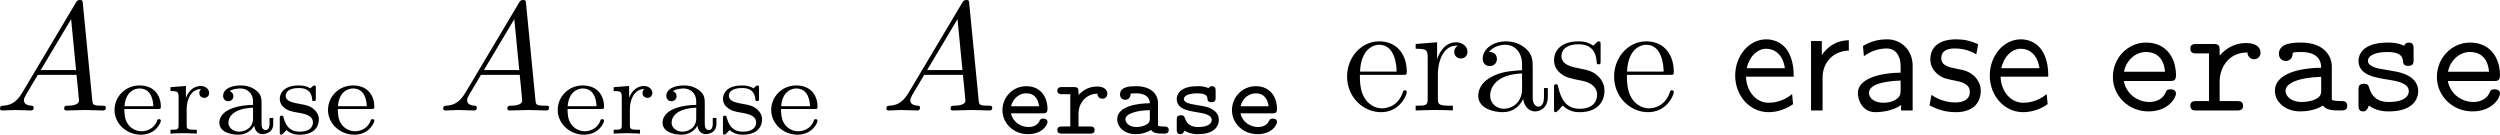
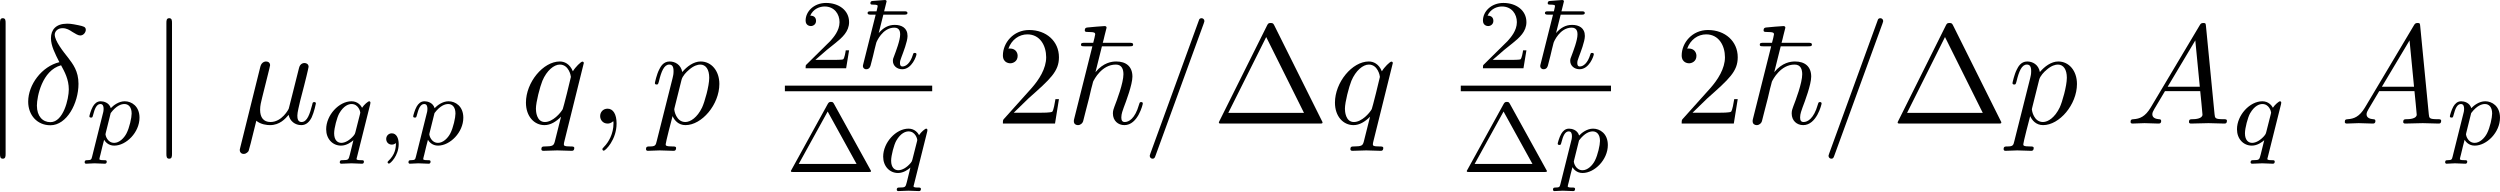
- <svg xmlns="http://www.w3.org/2000/svg" xmlns:xlink="http://www.w3.org/1999/xlink" version="1.1" width="161.42pt" height="8.697pt" viewBox="-71.651 -72.325 161.42 8.697">
+ <svg xmlns="http://www.w3.org/2000/svg" xmlns:xlink="http://www.w3.org/1999/xlink" version="1.1" width="177.291pt" height="13.551pt" viewBox="-70.814 -72.036 177.291 13.551">
  <defs>
-     <path id="g2-97" d="M3.646-.319C3.866-.01 4.344 0 4.722 0C5.001 0 5.22 0 5.22-.309C5.22-.608 4.971-.608 4.822-.608C4.403-.608 4.304-.658 4.224-.687V-2.839C4.224-3.547 3.686-4.384 2.252-4.384C1.823-4.384 .807-4.384 .807-3.656C.807-3.357 1.016-3.198 1.255-3.198C1.405-3.198 1.684-3.288 1.694-3.656C1.694-3.736 1.704-3.746 1.903-3.766C2.042-3.776 2.172-3.776 2.262-3.776C3.019-3.776 3.537-3.467 3.537-2.76C1.773-2.73 .548-2.232 .548-1.275C.548-.588 1.176 .06 2.192 .06C2.56 .06 3.178-.01 3.646-.319ZM3.537-2.172V-1.335C3.537-1.106 3.537-.897 3.148-.717C2.79-.548 2.341-.548 2.262-.548C1.644-.548 1.235-.887 1.235-1.275C1.235-1.763 2.092-2.132 3.537-2.172Z" />
-     <path id="g2-101" d="M4.224-1.903C4.433-1.903 4.623-1.903 4.623-2.271C4.623-3.407 3.985-4.384 2.69-4.384C1.504-4.384 .548-3.387 .548-2.162C.548-.946 1.554 .06 2.839 .06C4.154 .06 4.623-.837 4.623-1.086C4.623-1.365 4.334-1.365 4.274-1.365C4.095-1.365 4.015-1.335 3.945-1.146C3.726-.638 3.188-.548 2.909-.548C2.162-.548 1.415-1.046 1.255-1.903H4.224ZM1.265-2.501C1.405-3.228 1.993-3.776 2.69-3.776C3.208-3.776 3.826-3.527 3.915-2.501H1.265Z" />
-     <path id="g2-114" d="M2.212-1.853C2.212-2.79 2.8-3.746 4.005-3.746C4.015-3.507 4.184-3.308 4.433-3.308C4.653-3.308 4.852-3.467 4.852-3.736C4.852-3.935 4.732-4.354 3.905-4.354C3.397-4.354 2.76-4.174 2.212-3.547V-3.885C2.212-4.194 2.152-4.294 1.813-4.294H.717C.568-4.294 .319-4.294 .319-3.995C.319-3.686 .558-3.686 .717-3.686H1.524V-.608H.717C.568-.608 .319-.608 .319-.309C.319 0 .558 0 .717 0H3.318C3.467 0 3.726 0 3.726-.299C3.726-.608 3.467-.608 3.318-.608H2.212V-1.853Z" />
-     <path id="g2-115" d="M2.969-2.54C2.74-2.58 2.54-2.61 2.291-2.66C2.002-2.7 1.325-2.819 1.325-3.208C1.325-3.467 1.644-3.776 2.59-3.776C3.417-3.776 3.557-3.477 3.587-3.218C3.597-3.049 3.616-2.879 3.925-2.879C4.274-2.879 4.274-3.088 4.274-3.288V-3.975C4.274-4.134 4.274-4.384 3.975-4.384C3.736-4.384 3.696-4.244 3.676-4.174C3.238-4.384 2.8-4.384 2.61-4.384C.946-4.384 .717-3.567 .717-3.208C.717-2.291 1.763-2.122 2.68-1.983C3.168-1.903 3.965-1.773 3.965-1.245C3.965-.877 3.597-.548 2.69-.548C2.222-.548 1.664-.658 1.415-1.435C1.365-1.614 1.325-1.724 1.066-1.724C.717-1.724 .717-1.514 .717-1.315V-.349C.717-.189 .717 .06 1.016 .06C1.106 .06 1.265 .05 1.385-.319C1.873 .04 2.401 .06 2.68 .06C4.254 .06 4.573-.767 4.573-1.245C4.573-2.281 3.288-2.491 2.969-2.54Z" />
-     <path id="g0-97" d="M3.975-2.879C3.975-3.895 3.248-4.593 2.331-4.593C1.684-4.593 1.235-4.433 .767-4.164L.827-3.507C1.345-3.875 1.843-4.005 2.331-4.005C2.8-4.005 3.198-3.606 3.198-2.869V-2.441C1.704-2.421 .438-2.002 .438-1.126C.438-.697 .707 .11 1.574 .11C1.714 .11 2.65 .09 3.228-.359V0H3.975V-2.879ZM3.198-1.315C3.198-1.126 3.198-.877 2.859-.687C2.57-.508 2.192-.498 2.082-.498C1.604-.498 1.156-.727 1.156-1.146C1.156-1.843 2.77-1.913 3.198-1.933V-1.315Z" />
-     <path id="g0-101" d="M4.125-2.182C4.125-2.521 4.115-3.268 3.726-3.866C3.318-4.483 2.71-4.593 2.351-4.593C1.245-4.593 .349-3.537 .349-2.252C.349-.936 1.305 .11 2.501 .11C3.128 .11 3.696-.13 4.085-.408L4.025-1.056C3.397-.538 2.74-.498 2.511-.498C1.714-.498 1.076-1.205 1.046-2.182H4.125ZM1.096-2.73C1.255-3.487 1.783-3.985 2.351-3.985C2.869-3.985 3.427-3.646 3.557-2.73H1.096Z" />
-     <path id="g0-114" d="M1.564-2.132C1.564-3.128 2.281-3.846 3.258-3.866V-4.533C2.371-4.523 1.823-4.035 1.514-3.577V-4.483H.817V0H1.564V-2.132Z" />
-     <path id="g0-115" d="M3.417-4.274C2.899-4.513 2.491-4.593 1.983-4.593C1.733-4.593 .329-4.593 .329-3.288C.329-2.8 .618-2.481 .867-2.291C1.176-2.072 1.395-2.032 1.943-1.923C2.301-1.853 2.879-1.733 2.879-1.205C2.879-.518 2.092-.518 1.943-.518C1.136-.518 .578-.887 .399-1.006L.279-.329C.598-.169 1.146 .11 1.953 .11C2.132 .11 2.68 .11 3.108-.209C3.417-.448 3.587-.847 3.587-1.275C3.587-1.823 3.218-2.162 3.198-2.192C2.809-2.54 2.54-2.6 2.042-2.69C1.494-2.8 1.036-2.899 1.036-3.387C1.036-4.005 1.753-4.005 1.883-4.005C2.202-4.005 2.73-3.965 3.298-3.626L3.417-4.274Z" />
-     <path id="g4-97" d="M3.318-.757C3.357-.359 3.626 .06 4.095 .06C4.304 .06 4.912-.08 4.912-.887V-1.445H4.663V-.887C4.663-.309 4.413-.249 4.304-.249C3.975-.249 3.935-.697 3.935-.747V-2.74C3.935-3.158 3.935-3.547 3.577-3.915C3.188-4.304 2.69-4.463 2.212-4.463C1.395-4.463 .707-3.995 .707-3.337C.707-3.039 .907-2.869 1.166-2.869C1.445-2.869 1.624-3.068 1.624-3.328C1.624-3.447 1.574-3.776 1.116-3.786C1.385-4.134 1.873-4.244 2.192-4.244C2.68-4.244 3.248-3.856 3.248-2.969V-2.6C2.74-2.57 2.042-2.54 1.415-2.242C.667-1.903 .418-1.385 .418-.946C.418-.139 1.385 .11 2.012 .11C2.67 .11 3.128-.289 3.318-.757ZM3.248-2.391V-1.395C3.248-.448 2.531-.11 2.082-.11C1.594-.11 1.186-.458 1.186-.956C1.186-1.504 1.604-2.331 3.248-2.391Z" />
-     <path id="g4-101" d="M1.116-2.511C1.176-3.995 2.012-4.244 2.351-4.244C3.377-4.244 3.477-2.899 3.477-2.511H1.116ZM1.106-2.301H3.885C4.105-2.301 4.134-2.301 4.134-2.511C4.134-3.497 3.597-4.463 2.351-4.463C1.196-4.463 .279-3.437 .279-2.192C.279-.857 1.325 .11 2.471 .11C3.686 .11 4.134-.996 4.134-1.186C4.134-1.285 4.055-1.305 4.005-1.305C3.915-1.305 3.895-1.245 3.875-1.166C3.527-.139 2.63-.139 2.531-.139C2.032-.139 1.634-.438 1.405-.807C1.106-1.285 1.106-1.943 1.106-2.301Z" />
-     <path id="g4-114" d="M1.664-3.308V-4.403L.279-4.294V-3.985C.976-3.985 1.056-3.915 1.056-3.427V-.757C1.056-.309 .946-.309 .279-.309V0C.667-.01 1.136-.03 1.415-.03C1.813-.03 2.281-.03 2.68 0V-.309H2.471C1.733-.309 1.714-.418 1.714-.777V-2.311C1.714-3.298 2.132-4.184 2.889-4.184C2.959-4.184 2.979-4.184 2.999-4.174C2.969-4.164 2.77-4.045 2.77-3.786C2.77-3.507 2.979-3.357 3.198-3.357C3.377-3.357 3.626-3.477 3.626-3.796S3.318-4.403 2.889-4.403C2.162-4.403 1.803-3.736 1.664-3.308Z" />
-     <path id="g4-115" d="M2.072-1.933C2.291-1.893 3.108-1.733 3.108-1.016C3.108-.508 2.76-.11 1.983-.11C1.146-.11 .787-.677 .598-1.524C.568-1.654 .558-1.694 .458-1.694C.329-1.694 .329-1.624 .329-1.445V-.13C.329 .04 .329 .11 .438 .11C.488 .11 .498 .1 .687-.09C.707-.11 .707-.13 .887-.319C1.325 .1 1.773 .11 1.983 .11C3.128 .11 3.587-.558 3.587-1.275C3.587-1.803 3.288-2.102 3.168-2.222C2.839-2.54 2.451-2.62 2.032-2.7C1.474-2.809 .807-2.939 .807-3.517C.807-3.866 1.066-4.274 1.923-4.274C3.019-4.274 3.068-3.377 3.088-3.068C3.098-2.979 3.188-2.979 3.208-2.979C3.337-2.979 3.337-3.029 3.337-3.218V-4.224C3.337-4.394 3.337-4.463 3.228-4.463C3.178-4.463 3.158-4.463 3.029-4.344C2.999-4.304 2.899-4.214 2.859-4.184C2.481-4.463 2.072-4.463 1.923-4.463C.707-4.463 .329-3.796 .329-3.238C.329-2.889 .488-2.61 .757-2.391C1.076-2.132 1.355-2.072 2.072-1.933Z" />
-     <path id="g1-97" d="M3.006-1.967C3.006-2.545 2.552-3.062 1.597-3.062C1.269-3.062 .551-3.062 .551-2.525C.551-2.336 .683-2.183 .893-2.183C1.025-2.183 1.213-2.267 1.227-2.518C1.227-2.573 1.234-2.58 1.325-2.594C1.402-2.601 1.52-2.601 1.604-2.601C2.176-2.601 2.476-2.343 2.476-1.96C1.73-1.96 .37-1.785 .37-.928C.37-.411 .851 .035 1.555 .035C2.113 .035 2.462-.174 2.552-.237C2.699-.021 2.992 0 3.327 0C3.515 0 3.696 0 3.696-.23S3.501-.46 3.403-.46C3.138-.46 3.075-.481 3.006-.509V-1.967ZM2.476-.997C2.476-.851 2.476-.69 2.204-.558C1.96-.432 1.688-.425 1.597-.425C1.186-.425 .9-.669 .9-.928C.9-1.297 1.667-1.506 2.476-1.513V-.997Z" />
-     <path id="g1-101" d="M2.978-1.311C3.11-1.311 3.278-1.311 3.278-1.576C3.278-2.413 2.803-3.062 1.904-3.062C1.046-3.062 .37-2.364 .37-1.513C.37-.683 1.067 .035 2.015 .035C2.971 .035 3.278-.579 3.278-.753C3.278-.907 3.159-.969 3.013-.969C2.894-.969 2.824-.962 2.755-.809C2.615-.495 2.273-.425 2.05-.425C1.541-.425 1.032-.76 .921-1.311H2.978ZM.928-1.764C1.032-2.253 1.444-2.601 1.904-2.601C2.532-2.601 2.692-2.113 2.734-1.764H.928Z" />
-     <path id="g1-114" d="M1.576-1.276C1.576-2.036 2.12-2.58 2.797-2.58C2.81-2.308 3.006-2.253 3.117-2.253C3.292-2.253 3.438-2.378 3.438-2.58C3.438-2.755 3.313-3.041 2.769-3.041C2.127-3.041 1.75-2.671 1.576-2.497V-2.706C1.576-2.943 1.506-3.006 1.276-3.006H.516C.418-3.006 .209-3.006 .209-2.776S.418-2.545 .516-2.545H1.046V-.46H.516C.418-.46 .209-.46 .209-.23S.418 0 .516 0H2.315C2.427 0 2.615 0 2.615-.23S2.427-.46 2.315-.46H1.576V-1.276Z" />
-     <path id="g1-115" d="M3.02-2.762C3.02-2.866 3.02-3.062 2.79-3.062C2.629-3.062 2.594-2.978 2.573-2.936C2.287-3.062 2.008-3.062 1.848-3.062C.663-3.062 .509-2.476 .509-2.232C.509-1.583 1.241-1.471 1.855-1.374C2.232-1.311 2.769-1.227 2.769-.886C2.769-.635 2.504-.425 1.897-.425C1.465-.425 1.186-.572 1.039-.99C1.004-1.102 .976-1.186 .774-1.186C.509-1.186 .509-1.011 .509-.886V-.265C.509-.16 .509 .035 .739 .035C.809 .035 .934 .014 1.004-.195C1.36 .035 1.75 .035 1.89 .035C3.075 .035 3.229-.621 3.229-.879C3.229-1.046 3.173-1.297 2.908-1.499C2.629-1.709 2.357-1.75 1.869-1.834C1.395-1.911 .969-1.981 .969-2.232C.969-2.371 1.137-2.601 1.834-2.601C2.462-2.601 2.483-2.378 2.49-2.253C2.504-2.029 2.678-2.029 2.755-2.029C3.02-2.029 3.02-2.197 3.02-2.329V-2.762Z" />
-     <path id="g5-97" d="M3.11-1.869C3.11-2.239 3.11-2.504 2.79-2.762C2.504-2.999 2.169-3.11 1.757-3.11C1.095-3.11 .628-2.859 .628-2.434C.628-2.211 .781-2.092 .962-2.092C1.151-2.092 1.29-2.232 1.29-2.42C1.29-2.538 1.234-2.685 1.046-2.741C1.297-2.915 1.702-2.915 1.743-2.915C2.134-2.915 2.559-2.657 2.559-2.071V-1.855C2.176-1.841 1.716-1.82 1.206-1.632C.579-1.402 .384-1.018 .384-.704C.384-.105 1.109 .07 1.604 .07C2.162 .07 2.49-.244 2.636-.516C2.664-.23 2.852 .035 3.173 .035C3.187 .035 3.864 .035 3.864-.628V-1.011H3.626V-.635C3.626-.565 3.626-.23 3.368-.23S3.11-.558 3.11-.649V-1.869ZM2.559-.983C2.559-.314 1.974-.126 1.66-.126C1.304-.126 .969-.363 .969-.704C.969-1.088 1.304-1.625 2.559-1.674V-.983Z" />
-     <path id="g5-101" d="M3.068-1.59C3.215-1.59 3.264-1.59 3.264-1.743C3.264-2.357 2.922-3.11 1.883-3.11C.969-3.11 .272-2.385 .272-1.527C.272-.642 1.046 .07 1.974 .07C2.915 .07 3.264-.683 3.264-.837C3.264-.865 3.25-.934 3.145-.934C3.055-.934 3.041-.893 3.02-.823C2.803-.258 2.273-.153 2.022-.153C1.695-.153 1.381-.3 1.172-.565C.914-.893 .907-1.318 .907-1.59H3.068ZM.914-1.771C.99-2.755 1.618-2.915 1.883-2.915C2.741-2.915 2.769-1.946 2.776-1.771H.914Z" />
-     <path id="g5-114" d="M1.388-1.59C1.388-2.176 1.66-2.88 2.322-2.88C2.26-2.831 2.204-2.741 2.204-2.629C2.204-2.399 2.385-2.308 2.518-2.308C2.685-2.308 2.838-2.42 2.838-2.629C2.838-2.866 2.615-3.075 2.287-3.075C1.939-3.075 1.555-2.859 1.346-2.329H1.339V-3.075L.342-2.999V-2.748C.809-2.748 .865-2.699 .865-2.357V-.551C.865-.251 .795-.251 .342-.251V0C.377 0 .851-.028 1.137-.028C1.437-.028 1.743-.014 2.043 0V-.251H1.904C1.388-.251 1.388-.328 1.388-.565V-1.59Z" />
-     <path id="g5-115" d="M2.643-2.929C2.643-3.048 2.643-3.11 2.545-3.11C2.511-3.11 2.497-3.11 2.406-3.027C2.392-3.02 2.322-2.957 2.28-2.922C2.071-3.068 1.806-3.11 1.548-3.11C.551-3.11 .314-2.587 .314-2.239C.314-2.015 .411-1.834 .579-1.695C.844-1.465 1.109-1.416 1.541-1.346C1.89-1.283 2.455-1.186 2.455-.718C2.455-.446 2.267-.126 1.597-.126S.683-.565 .558-1.039C.537-1.13 .53-1.158 .432-1.158C.314-1.158 .314-1.109 .314-.969V-.112C.314 .007 .314 .07 .411 .07C.474 .07 .607-.077 .746-.23C1.053 .056 1.43 .07 1.597 .07C2.504 .07 2.838-.418 2.838-.914C2.838-1.179 2.72-1.388 2.538-1.555C2.273-1.799 1.953-1.855 1.709-1.897C1.151-1.995 .697-2.078 .697-2.448C.697-2.671 .886-2.943 1.548-2.943C2.357-2.943 2.392-2.378 2.406-2.176C2.413-2.099 2.497-2.099 2.525-2.099C2.643-2.099 2.643-2.148 2.643-2.28V-2.929Z" />
+     <path id="g3-14" d="M2.63-4.354C1.385-4.055 .418-2.76 .418-1.554C.418-.598 1.056 .12 1.993 .12C3.158 .12 3.985-1.445 3.985-2.819C3.985-3.726 3.587-4.224 3.248-4.672C2.889-5.121 2.301-5.868 2.301-6.306C2.301-6.526 2.501-6.765 2.849-6.765C3.148-6.765 3.347-6.635 3.557-6.496C3.756-6.376 3.955-6.247 4.105-6.247C4.354-6.247 4.503-6.486 4.503-6.645C4.503-6.864 4.344-6.894 3.985-6.974C3.467-7.083 3.328-7.083 3.168-7.083C2.391-7.083 2.032-6.655 2.032-6.057C2.032-5.519 2.321-4.961 2.63-4.354ZM2.75-4.134C2.999-3.676 3.298-3.138 3.298-2.421C3.298-1.763 2.919-.1 1.993-.1C1.445-.1 1.036-.518 1.036-1.275C1.036-1.903 1.405-3.776 2.75-4.134Z" />
+     <path id="g3-22" d="M2.301-3.497C2.351-3.706 2.451-4.085 2.451-4.134C2.451-4.304 2.331-4.403 2.162-4.403C2.132-4.403 1.853-4.394 1.763-4.045L.329 1.724C.299 1.843 .299 1.863 .299 1.883C.299 2.032 .408 2.152 .578 2.152C.787 2.152 .907 1.973 .927 1.943C.966 1.853 1.096 1.335 1.474-.199C1.793 .07 2.242 .11 2.441 .11C3.138 .11 3.527-.339 3.766-.618C3.856-.169 4.224 .11 4.663 .11C5.011 .11 5.24-.12 5.4-.438C5.569-.797 5.699-1.405 5.699-1.425C5.699-1.524 5.609-1.524 5.579-1.524C5.479-1.524 5.469-1.484 5.44-1.345C5.27-.697 5.091-.11 4.682-.11C4.413-.11 4.384-.369 4.384-.568C4.384-.787 4.503-1.255 4.583-1.604L4.862-2.68C4.892-2.829 4.991-3.208 5.031-3.357C5.081-3.587 5.181-3.965 5.181-4.025C5.181-4.204 5.041-4.294 4.892-4.294C4.842-4.294 4.583-4.284 4.503-3.945L4.035-2.082C3.915-1.584 3.806-1.166 3.776-1.066C3.766-1.016 3.288-.11 2.481-.11C1.983-.11 1.743-.438 1.743-.976C1.743-1.265 1.813-1.544 1.883-1.823L2.301-3.497Z" />
+     <path id="g3-59" d="M2.022-.01C2.022-.667 1.773-1.056 1.385-1.056C1.056-1.056 .857-.807 .857-.528C.857-.259 1.056 0 1.385 0C1.504 0 1.634-.04 1.733-.13C1.763-.149 1.773-.159 1.783-.159S1.803-.149 1.803-.01C1.803 .727 1.455 1.325 1.126 1.654C1.016 1.763 1.016 1.783 1.016 1.813C1.016 1.883 1.066 1.923 1.116 1.923C1.225 1.923 2.022 1.156 2.022-.01Z" />
+     <path id="g3-61" d="M4.374-7.093C4.423-7.223 4.423-7.263 4.423-7.273C4.423-7.382 4.334-7.472 4.224-7.472C4.154-7.472 4.085-7.442 4.055-7.382L.598 2.112C.548 2.242 .548 2.281 .548 2.291C.548 2.401 .638 2.491 .747 2.491C.877 2.491 .907 2.421 .966 2.252L4.374-7.093Z" />
    <path id="g3-65" d="M1.783-1.146C1.385-.478 .996-.339 .558-.309C.438-.299 .349-.299 .349-.11C.349-.05 .399 0 .478 0C.747 0 1.056-.03 1.335-.03C1.664-.03 2.012 0 2.331 0C2.391 0 2.521 0 2.521-.189C2.521-.299 2.431-.309 2.361-.309C2.132-.329 1.893-.408 1.893-.658C1.893-.777 1.953-.887 2.032-1.026L2.79-2.301H5.29C5.31-2.092 5.45-.737 5.45-.638C5.45-.339 4.932-.309 4.732-.309C4.593-.309 4.493-.309 4.493-.11C4.493 0 4.613 0 4.633 0C5.041 0 5.469-.03 5.878-.03C6.127-.03 6.755 0 7.004 0C7.064 0 7.183 0 7.183-.199C7.183-.309 7.083-.309 6.954-.309C6.336-.309 6.336-.379 6.306-.667L5.699-6.894C5.679-7.093 5.679-7.133 5.509-7.133C5.35-7.133 5.31-7.064 5.25-6.964L1.783-1.146ZM2.979-2.61L4.941-5.898L5.26-2.61H2.979Z" />
+     <path id="g3-112" d="M.448 1.215C.369 1.554 .349 1.624-.09 1.624C-.209 1.624-.319 1.624-.319 1.813C-.319 1.893-.269 1.933-.189 1.933C.08 1.933 .369 1.903 .648 1.903C.976 1.903 1.315 1.933 1.634 1.933C1.684 1.933 1.813 1.933 1.813 1.733C1.813 1.624 1.714 1.624 1.574 1.624C1.076 1.624 1.076 1.554 1.076 1.465C1.076 1.345 1.494-.279 1.564-.528C1.694-.239 1.973 .11 2.481 .11C3.636 .11 4.882-1.345 4.882-2.809C4.882-3.746 4.314-4.403 3.557-4.403C3.059-4.403 2.58-4.045 2.252-3.656C2.152-4.194 1.724-4.403 1.355-4.403C.897-4.403 .707-4.015 .618-3.836C.438-3.497 .309-2.899 .309-2.869C.309-2.77 .408-2.77 .428-2.77C.528-2.77 .538-2.78 .598-2.999C.767-3.706 .966-4.184 1.325-4.184C1.494-4.184 1.634-4.105 1.634-3.726C1.634-3.497 1.604-3.387 1.564-3.218L.448 1.215ZM2.202-3.108C2.271-3.377 2.54-3.656 2.72-3.806C3.068-4.115 3.357-4.184 3.527-4.184C3.925-4.184 4.164-3.836 4.164-3.248S3.836-1.514 3.656-1.136C3.318-.438 2.839-.11 2.471-.11C1.813-.11 1.684-.936 1.684-.996C1.684-1.016 1.684-1.036 1.714-1.156L2.202-3.108Z" />
+     <path id="g3-113" d="M4.503-4.294C4.503-4.334 4.473-4.394 4.403-4.394C4.294-4.394 3.895-3.995 3.726-3.706C3.507-4.244 3.118-4.403 2.8-4.403C1.624-4.403 .399-2.929 .399-1.484C.399-.508 .986 .11 1.714 .11C2.142 .11 2.531-.13 2.889-.488C2.8-.139 2.471 1.205 2.441 1.295C2.361 1.574 2.281 1.614 1.724 1.624C1.594 1.624 1.494 1.624 1.494 1.823C1.494 1.833 1.494 1.933 1.624 1.933C1.943 1.933 2.291 1.903 2.62 1.903C2.959 1.903 3.318 1.933 3.646 1.933C3.696 1.933 3.826 1.933 3.826 1.733C3.826 1.624 3.726 1.624 3.567 1.624C3.088 1.624 3.088 1.554 3.088 1.465C3.088 1.395 3.108 1.335 3.128 1.245L4.503-4.294ZM1.743-.11C1.146-.11 1.106-.877 1.106-1.046C1.106-1.524 1.395-2.61 1.564-3.029C1.873-3.766 2.391-4.184 2.8-4.184C3.447-4.184 3.587-3.377 3.587-3.308C3.587-3.248 3.039-1.066 3.009-1.026C2.859-.747 2.301-.11 1.743-.11Z" />
+     <path id="g0-126" d="M1.981-3.801H3.452C3.571-3.801 3.689-3.801 3.689-3.919S3.578-4.038 3.459-4.038H2.036C2.085-4.212 2.085-4.226 2.127-4.4C2.155-4.512 2.211-4.721 2.211-4.742C2.211-4.77 2.197-4.84 2.092-4.84L1.206-4.77C1.151-4.763 1.06-4.749 1.06-4.61C1.06-4.512 1.151-4.512 1.241-4.512C1.576-4.512 1.576-4.463 1.576-4.4C1.576-4.394 1.576-4.352 1.499-4.038H1.095C.976-4.038 .865-4.038 .865-3.919S.983-3.801 1.102-3.801H1.437L.551-.272C.544-.237 .53-.195 .53-.153C.53-.042 .614 .07 .767 .07C1.011 .07 1.067-.146 1.088-.244C1.123-.377 1.2-.697 1.248-.865C1.269-.969 1.339-1.234 1.36-1.339C1.381-1.402 1.471-1.771 1.478-1.806C1.492-1.869 1.918-2.88 2.762-2.88C3.173-2.88 3.173-2.511 3.173-2.392C3.173-1.981 2.88-1.227 2.734-.837C2.692-.739 2.657-.649 2.657-.523C2.657-.181 2.943 .07 3.32 .07C4.01 .07 4.331-.879 4.331-.997C4.331-1.088 4.233-1.088 4.212-1.088C4.115-1.088 4.108-1.053 4.08-.969C3.891-.342 3.571-.126 3.34-.126C3.194-.126 3.159-.237 3.159-.37C3.159-.481 3.18-.572 3.264-.788C3.389-1.123 3.696-1.897 3.696-2.287C3.696-2.866 3.271-3.075 2.79-3.075C2.322-3.075 1.967-2.859 1.653-2.497L1.981-3.801Z" />
+     <path id="g6-1" d="M3.494-4.812C3.424-4.937 3.403-4.972 3.264-4.972C3.18-4.972 3.11-4.951 3.048-4.84L.474-.167C.425-.091 .425-.077 .425-.07C.425 0 .481 0 .593 0H5.942C6.053 0 6.109 0 6.109-.07C6.109-.077 6.109-.091 6.06-.167L3.494-4.812ZM3.034-4.289L5.084-.572H.983L3.034-4.289Z" />
+     <path id="g6-50" d="M3.522-1.269H3.285C3.264-1.116 3.194-.704 3.103-.635C3.048-.593 2.511-.593 2.413-.593H1.13C1.862-1.241 2.106-1.437 2.525-1.764C3.041-2.176 3.522-2.608 3.522-3.271C3.522-4.115 2.783-4.631 1.89-4.631C1.025-4.631 .439-4.024 .439-3.382C.439-3.027 .739-2.992 .809-2.992C.976-2.992 1.179-3.11 1.179-3.361C1.179-3.487 1.13-3.731 .767-3.731C.983-4.226 1.458-4.38 1.785-4.38C2.483-4.38 2.845-3.836 2.845-3.271C2.845-2.664 2.413-2.183 2.19-1.932L.509-.272C.439-.209 .439-.195 .439 0H3.313L3.522-1.269Z" />
+     <path id="g1-126" d="M2.54-5.479H4.473C4.643-5.479 4.752-5.479 4.752-5.599C4.752-5.729 4.633-5.729 4.443-5.729H2.6C2.67-5.978 2.67-5.998 2.73-6.247C2.78-6.426 2.869-6.775 2.869-6.795C2.869-6.884 2.809-6.914 2.73-6.914C2.54-6.914 1.753-6.834 1.514-6.814C1.435-6.804 1.325-6.795 1.325-6.605C1.325-6.496 1.425-6.496 1.564-6.496C2.042-6.496 2.062-6.426 2.062-6.326C2.062-6.257 1.973-5.928 1.923-5.729H1.365C1.166-5.729 1.056-5.729 1.056-5.599C1.056-5.479 1.146-5.479 1.335-5.479H1.863L.588-.399C.548-.249 .548-.229 .548-.169C.548 .05 .717 .11 .837 .11C1.026 .11 1.166-.03 1.205-.159C1.225-.209 1.335-.658 1.395-.907L1.624-1.793C1.654-1.943 1.753-2.321 1.783-2.471C1.833-2.63 1.903-2.939 1.913-2.969C1.993-3.138 2.531-4.184 3.527-4.184C3.965-4.184 4.065-3.826 4.065-3.497C4.065-2.879 3.606-1.664 3.427-1.205C3.367-1.046 3.318-.907 3.318-.717C3.318-.199 3.686 .11 4.134 .11C5.091 .11 5.44-1.365 5.44-1.425C5.44-1.524 5.35-1.524 5.32-1.524C5.22-1.524 5.22-1.494 5.171-1.345C4.882-.329 4.433-.11 4.164-.11C3.975-.11 3.915-.229 3.915-.438C3.915-.687 4.025-.966 4.085-1.136C4.254-1.574 4.702-2.77 4.702-3.328C4.702-4.055 4.244-4.403 3.557-4.403C3.248-4.403 2.65-4.334 2.082-3.646L2.54-5.479Z" />
+     <path id="g5-1" d="M4.403-6.954C4.334-7.083 4.314-7.133 4.144-7.133S3.955-7.083 3.885-6.954L.518-.199C.468-.11 .468-.09 .468-.08C.468 0 .528 0 .687 0H7.601C7.761 0 7.821 0 7.821-.08C7.821-.09 7.821-.11 7.771-.199L4.403-6.954ZM3.826-6.137L6.506-.757H1.136L3.826-6.137Z" />
+     <path id="g5-50" d="M1.265-.767L2.321-1.793C3.875-3.168 4.473-3.706 4.473-4.702C4.473-5.838 3.577-6.635 2.361-6.635C1.235-6.635 .498-5.719 .498-4.832C.498-4.274 .996-4.274 1.026-4.274C1.196-4.274 1.544-4.394 1.544-4.802C1.544-5.061 1.365-5.32 1.016-5.32C.936-5.32 .917-5.32 .887-5.31C1.116-5.958 1.654-6.326 2.232-6.326C3.138-6.326 3.567-5.519 3.567-4.702C3.567-3.905 3.068-3.118 2.521-2.501L.608-.369C.498-.259 .498-.239 .498 0H4.194L4.473-1.733H4.224C4.174-1.435 4.105-.996 4.005-.847C3.935-.767 3.278-.767 3.059-.767H1.265Z" />
+     <path id="g4-59" d="M1.471-.112C1.471 .272 1.402 .718 .928 1.165C.9 1.193 .879 1.213 .879 1.248C.879 1.297 .934 1.346 .976 1.346C1.074 1.346 1.667 .788 1.667-.042C1.667-.474 1.499-.802 1.179-.802C.948-.802 .781-.621 .781-.404C.781-.181 .941 0 1.186 0C1.353 0 1.465-.112 1.471-.112Z" />
+     <path id="g4-112" d="M.523 .851C.474 1.046 .46 1.102 .181 1.102C.091 1.102-.007 1.102-.007 1.248C-.007 1.325 .056 1.353 .091 1.353C.272 1.353 .502 1.325 .69 1.325C.928 1.325 1.193 1.353 1.423 1.353C1.485 1.353 1.562 1.332 1.562 1.2C1.562 1.102 1.465 1.102 1.381 1.102C1.227 1.102 1.039 1.102 1.039 1.018C1.039 .983 1.088 .802 1.116 .697C1.2 .328 1.297-.049 1.374-.342C1.458-.202 1.674 .07 2.092 .07C2.943 .07 3.884-.872 3.884-1.911C3.884-2.727 3.32-3.075 2.838-3.075C2.406-3.075 2.036-2.783 1.848-2.587C1.73-2.985 1.339-3.075 1.13-3.075C.858-3.075 .69-2.894 .579-2.706C.439-2.469 .328-2.05 .328-2.008C.328-1.918 .425-1.918 .446-1.918C.544-1.918 .551-1.939 .6-2.127C.704-2.532 .837-2.88 1.109-2.88C1.29-2.88 1.339-2.727 1.339-2.538C1.339-2.462 1.325-2.371 1.318-2.329L.523 .851ZM1.841-2.239C2.246-2.776 2.594-2.88 2.817-2.88C3.089-2.88 3.327-2.678 3.327-2.204C3.327-1.918 3.173-1.206 2.964-.802C2.79-.46 2.448-.126 2.092-.126C1.597-.126 1.471-.663 1.471-.732C1.471-.76 1.485-.809 1.492-.837L1.841-2.239Z" />
+     <path id="g4-113" d="M3.55-2.873C3.557-2.901 3.564-2.943 3.564-2.978C3.564-3.02 3.536-3.075 3.473-3.075C3.403-3.075 3.11-2.838 2.971-2.615C2.901-2.755 2.671-3.075 2.225-3.075C1.332-3.075 .425-2.092 .425-1.088C.425-.411 .879 .07 1.478 .07C1.876 .07 2.204-.181 2.357-.314C2.35-.293 2.134 .586 2.106 .704C2.008 1.088 2.001 1.095 1.569 1.102C1.485 1.102 1.388 1.102 1.388 1.255C1.388 1.297 1.423 1.353 1.492 1.353C1.723 1.353 1.981 1.325 2.218 1.325S2.748 1.353 2.964 1.353C3.027 1.353 3.103 1.332 3.103 1.2C3.103 1.102 3.006 1.102 2.922 1.102C2.769 1.102 2.58 1.102 2.58 1.018C2.58 .997 2.58 .983 2.615 .865L3.55-2.873ZM2.497-.879C2.462-.76 2.462-.746 2.371-.635C2.099-.314 1.771-.126 1.499-.126C1.241-.126 .99-.307 .99-.802C.99-1.172 1.193-1.939 1.353-2.218C1.674-2.776 2.029-2.88 2.225-2.88C2.713-2.88 2.845-2.343 2.845-2.273C2.845-2.239 2.831-2.197 2.824-2.169L2.497-.879Z" />
+     <path id="g2-106" d="M1.584-7.113C1.584-7.293 1.584-7.472 1.385-7.472S1.186-7.293 1.186-7.113V2.132C1.186 2.311 1.186 2.491 1.385 2.491S1.584 2.311 1.584 2.132V-7.113Z" />
  </defs>
  <g id="page1">
-     <use x="-72" y="-65.192" xlink:href="#g3-65" />
-     <use x="-64.528" y="-63.698" xlink:href="#g5-101" />
-     <use x="-60.986" y="-63.698" xlink:href="#g5-114" />
-     <use x="-57.872" y="-63.698" xlink:href="#g5-97" />
-     <use x="-53.901" y="-63.698" xlink:href="#g5-115" />
-     <use x="-50.745" y="-63.698" xlink:href="#g5-101" />
-     <use x="-43.384" y="-65.192" xlink:href="#g3-65" />
-     <use x="-35.912" y="-63.698" xlink:href="#g5-101" />
-     <use x="-32.369" y="-63.698" xlink:href="#g5-114" />
-     <use x="-29.256" y="-63.698" xlink:href="#g5-97" />
-     <use x="-25.285" y="-63.698" xlink:href="#g5-115" />
-     <use x="-22.128" y="-63.698" xlink:href="#g5-101" />
-     <use x="-14.767" y="-65.192" xlink:href="#g3-65" />
-     <use x="-7.295" y="-63.698" xlink:href="#g1-101" />
-     <use x="-3.59" y="-63.698" xlink:href="#g1-114" />
-     <use x=".115" y="-63.698" xlink:href="#g1-97" />
-     <use x="3.82" y="-63.698" xlink:href="#g1-115" />
-     <use x="7.524" y="-63.698" xlink:href="#g1-101" />
-     <use x="15.048" y="-65.192" xlink:href="#g4-101" />
-     <use x="19.476" y="-65.192" xlink:href="#g4-114" />
-     <use x="23.378" y="-65.192" xlink:href="#g4-97" />
-     <use x="28.36" y="-65.192" xlink:href="#g4-115" />
-     <use x="32.289" y="-65.192" xlink:href="#g4-101" />
-     <use x="40.038" y="-65.192" xlink:href="#g0-101" />
-     <use x="44.466" y="-65.192" xlink:href="#g0-114" />
-     <use x="47.87" y="-65.192" xlink:href="#g0-97" />
-     <use x="52.657" y="-65.192" xlink:href="#g0-115" />
-     <use x="56.476" y="-65.192" xlink:href="#g0-101" />
-     <use x="64.225" y="-65.192" xlink:href="#g2-101" />
-     <use x="69.455" y="-65.192" xlink:href="#g2-114" />
-     <use x="74.686" y="-65.192" xlink:href="#g2-97" />
-     <use x="79.916" y="-65.192" xlink:href="#g2-115" />
-     <use x="85.146" y="-65.192" xlink:href="#g2-101" />
+     <use x="-72" y="-63.273" xlink:href="#g2-106" />
+     <use x="-69.233" y="-63.273" xlink:href="#g3-14" />
+     <use x="-64.805" y="-61.779" xlink:href="#g4-112" />
+     <use x="-60.2" y="-63.273" xlink:href="#g2-106" />
+     <use x="-54.111" y="-63.273" xlink:href="#g3-22" />
+     <use x="-48.108" y="-61.779" xlink:href="#g4-113" />
+     <use x="-44.207" y="-61.779" xlink:href="#g4-59" />
+     <use x="-41.841" y="-61.779" xlink:href="#g4-112" />
+     <use x="-33.915" y="-63.273" xlink:href="#g3-113" />
+     <use x="-29.11" y="-63.273" xlink:href="#g3-59" />
+     <use x="-24.682" y="-63.273" xlink:href="#g3-112" />
+     <use x="-14.122" y="-67.196" xlink:href="#g6-50" />
+     <use x="-10.151" y="-67.196" xlink:href="#g0-126" />
+     <rect x="-15.153" y="-65.963" height=".398" width="10.447" />
+     <use x="-15.153" y="-59.838" xlink:href="#g6-1" />
+     <use x="-8.608" y="-59.838" xlink:href="#g4-113" />
+     <use x="-.19" y="-63.273" xlink:href="#g5-50" />
+     <use x="4.791" y="-63.273" xlink:href="#g1-126" />
+     <use x="10.174" y="-63.273" xlink:href="#g3-61" />
+     <use x="15.155" y="-63.273" xlink:href="#g5-1" />
+     <use x="23.457" y="-63.273" xlink:href="#g3-113" />
+     <use x="33.912" y="-67.196" xlink:href="#g6-50" />
+     <use x="37.883" y="-67.196" xlink:href="#g0-126" />
+     <rect x="32.779" y="-65.963" height=".398" width="10.652" />
+     <use x="32.779" y="-59.838" xlink:href="#g6-1" />
+     <use x="39.324" y="-59.838" xlink:href="#g4-112" />
+     <use x="47.947" y="-63.273" xlink:href="#g5-50" />
+     <use x="52.928" y="-63.273" xlink:href="#g1-126" />
+     <use x="58.311" y="-63.273" xlink:href="#g3-61" />
+     <use x="63.292" y="-63.273" xlink:href="#g5-1" />
+     <use x="71.595" y="-63.273" xlink:href="#g3-112" />
+     <use x="79.928" y="-63.273" xlink:href="#g3-65" />
+     <use x="87.4" y="-61.779" xlink:href="#g4-113" />
+     <use x="95.121" y="-63.273" xlink:href="#g3-65" />
+     <use x="102.593" y="-61.779" xlink:href="#g4-112" />
  </g>
</svg>
